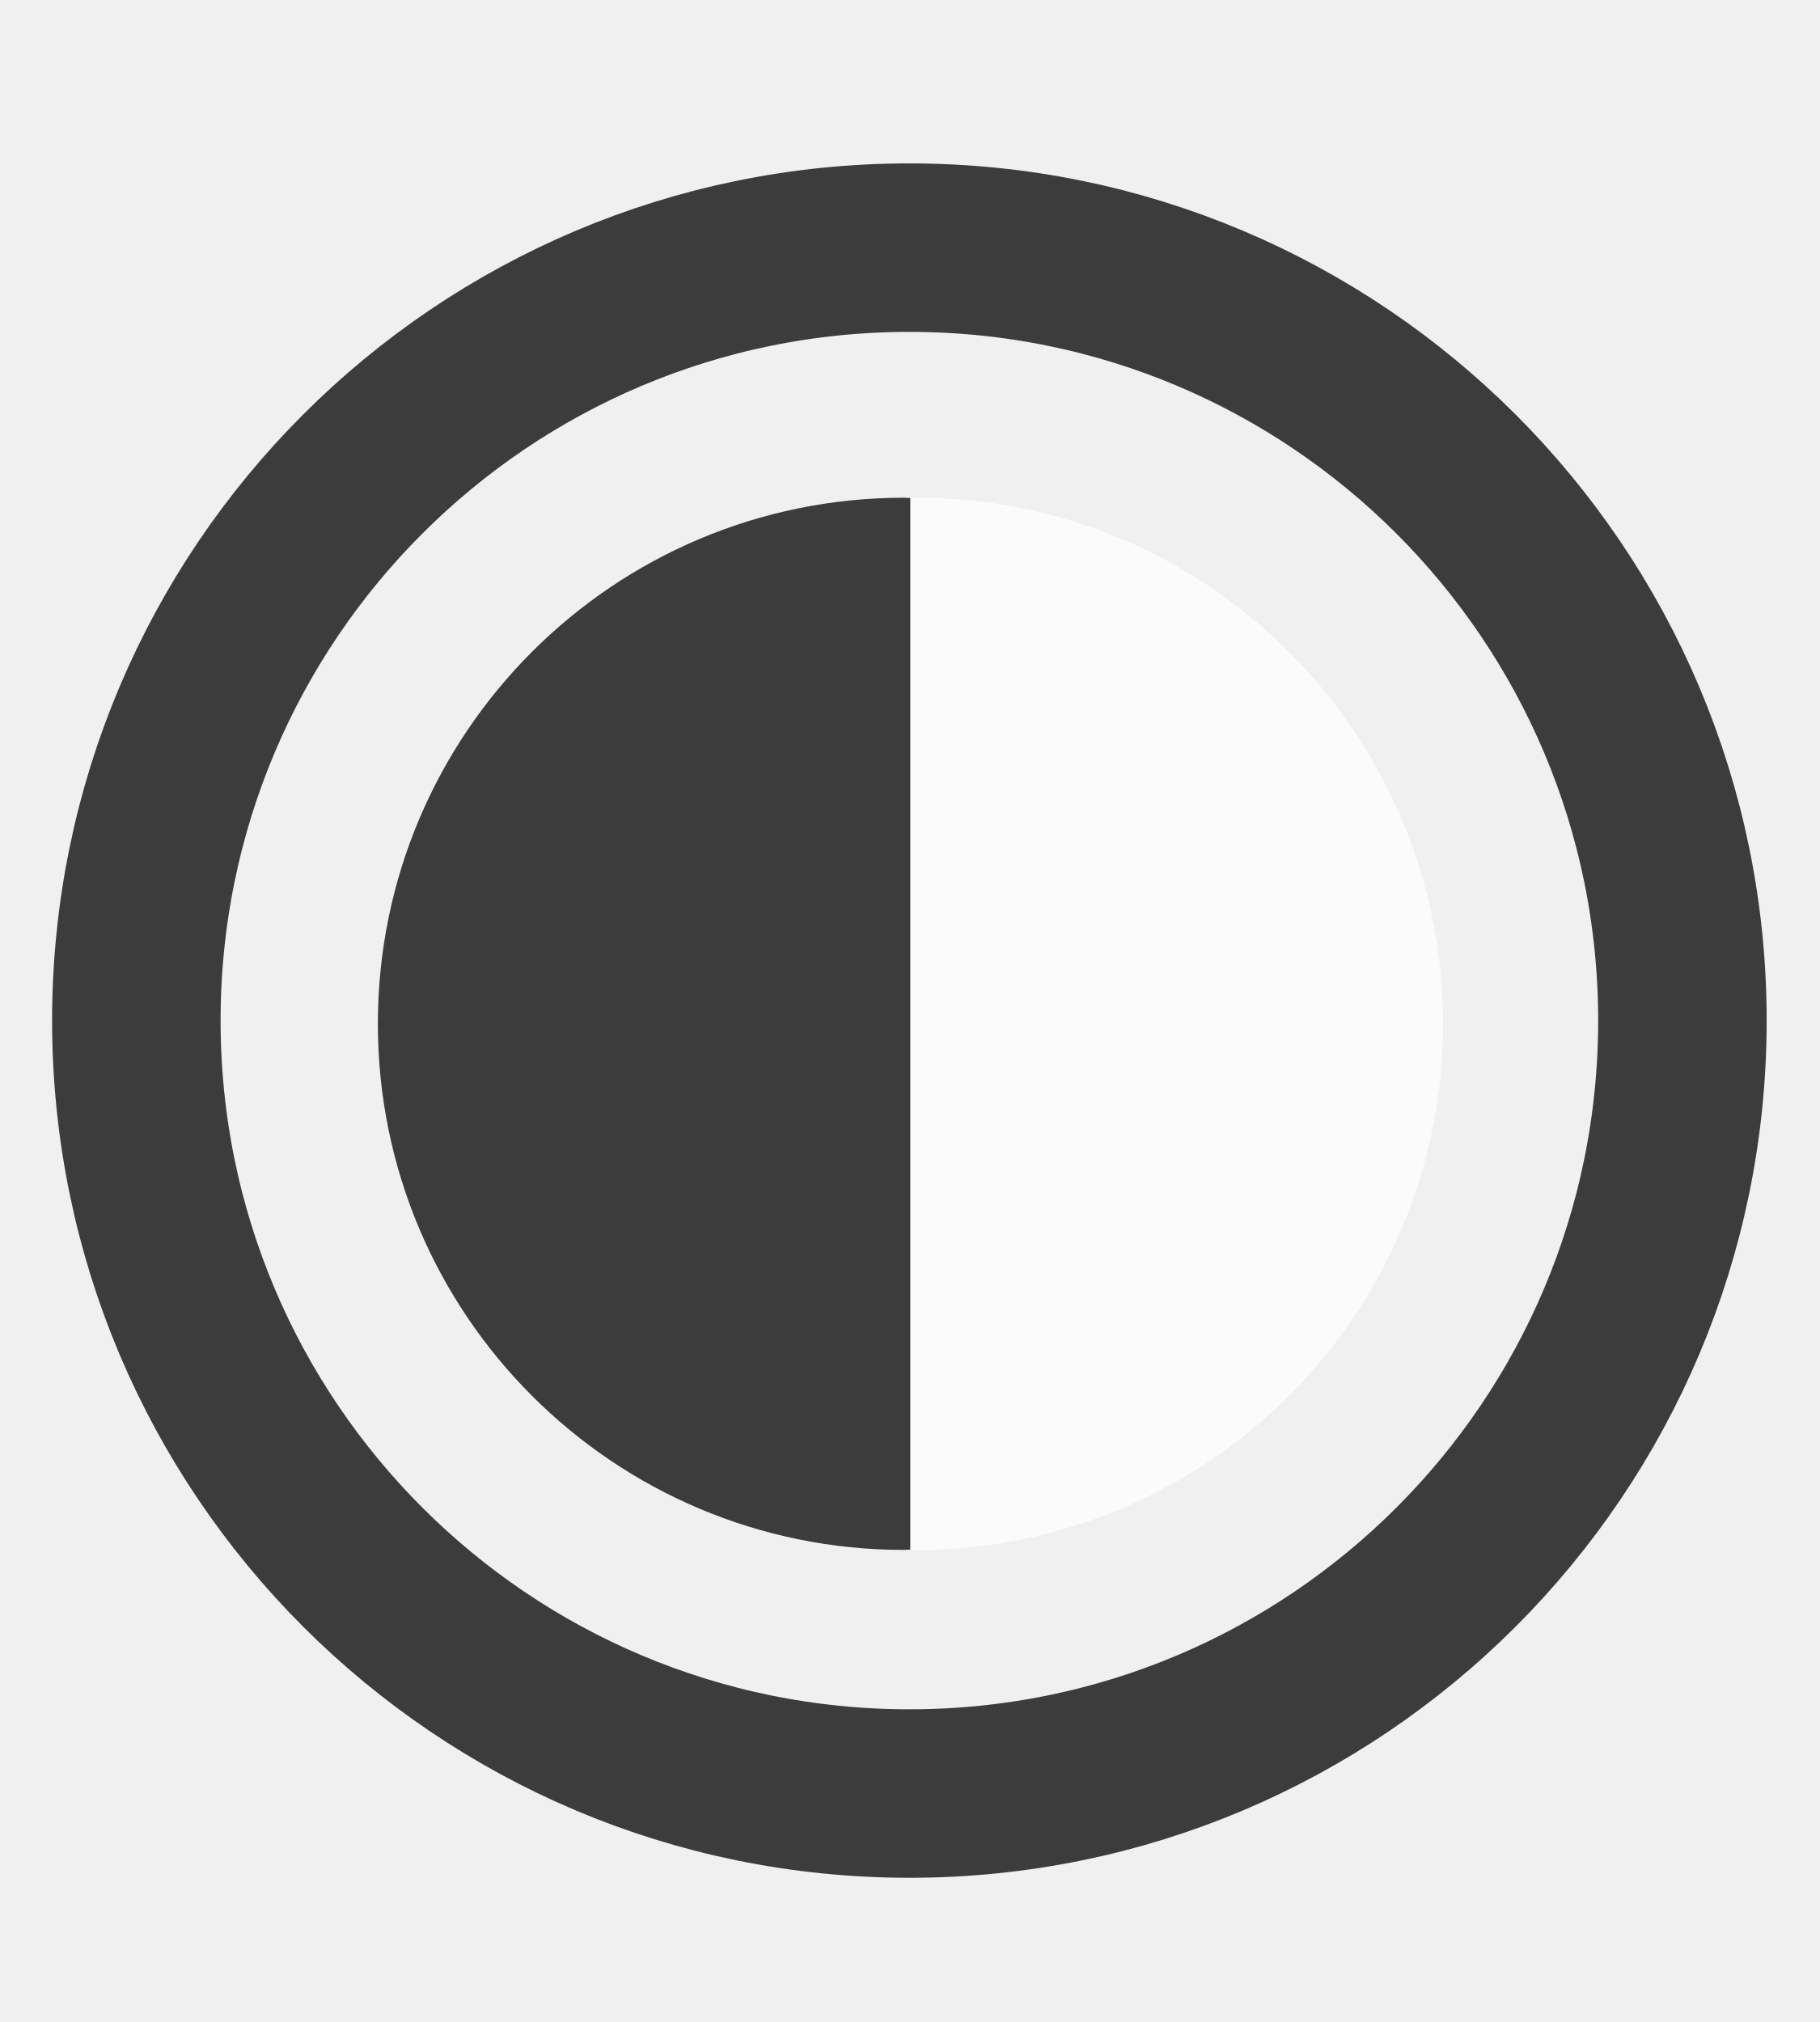
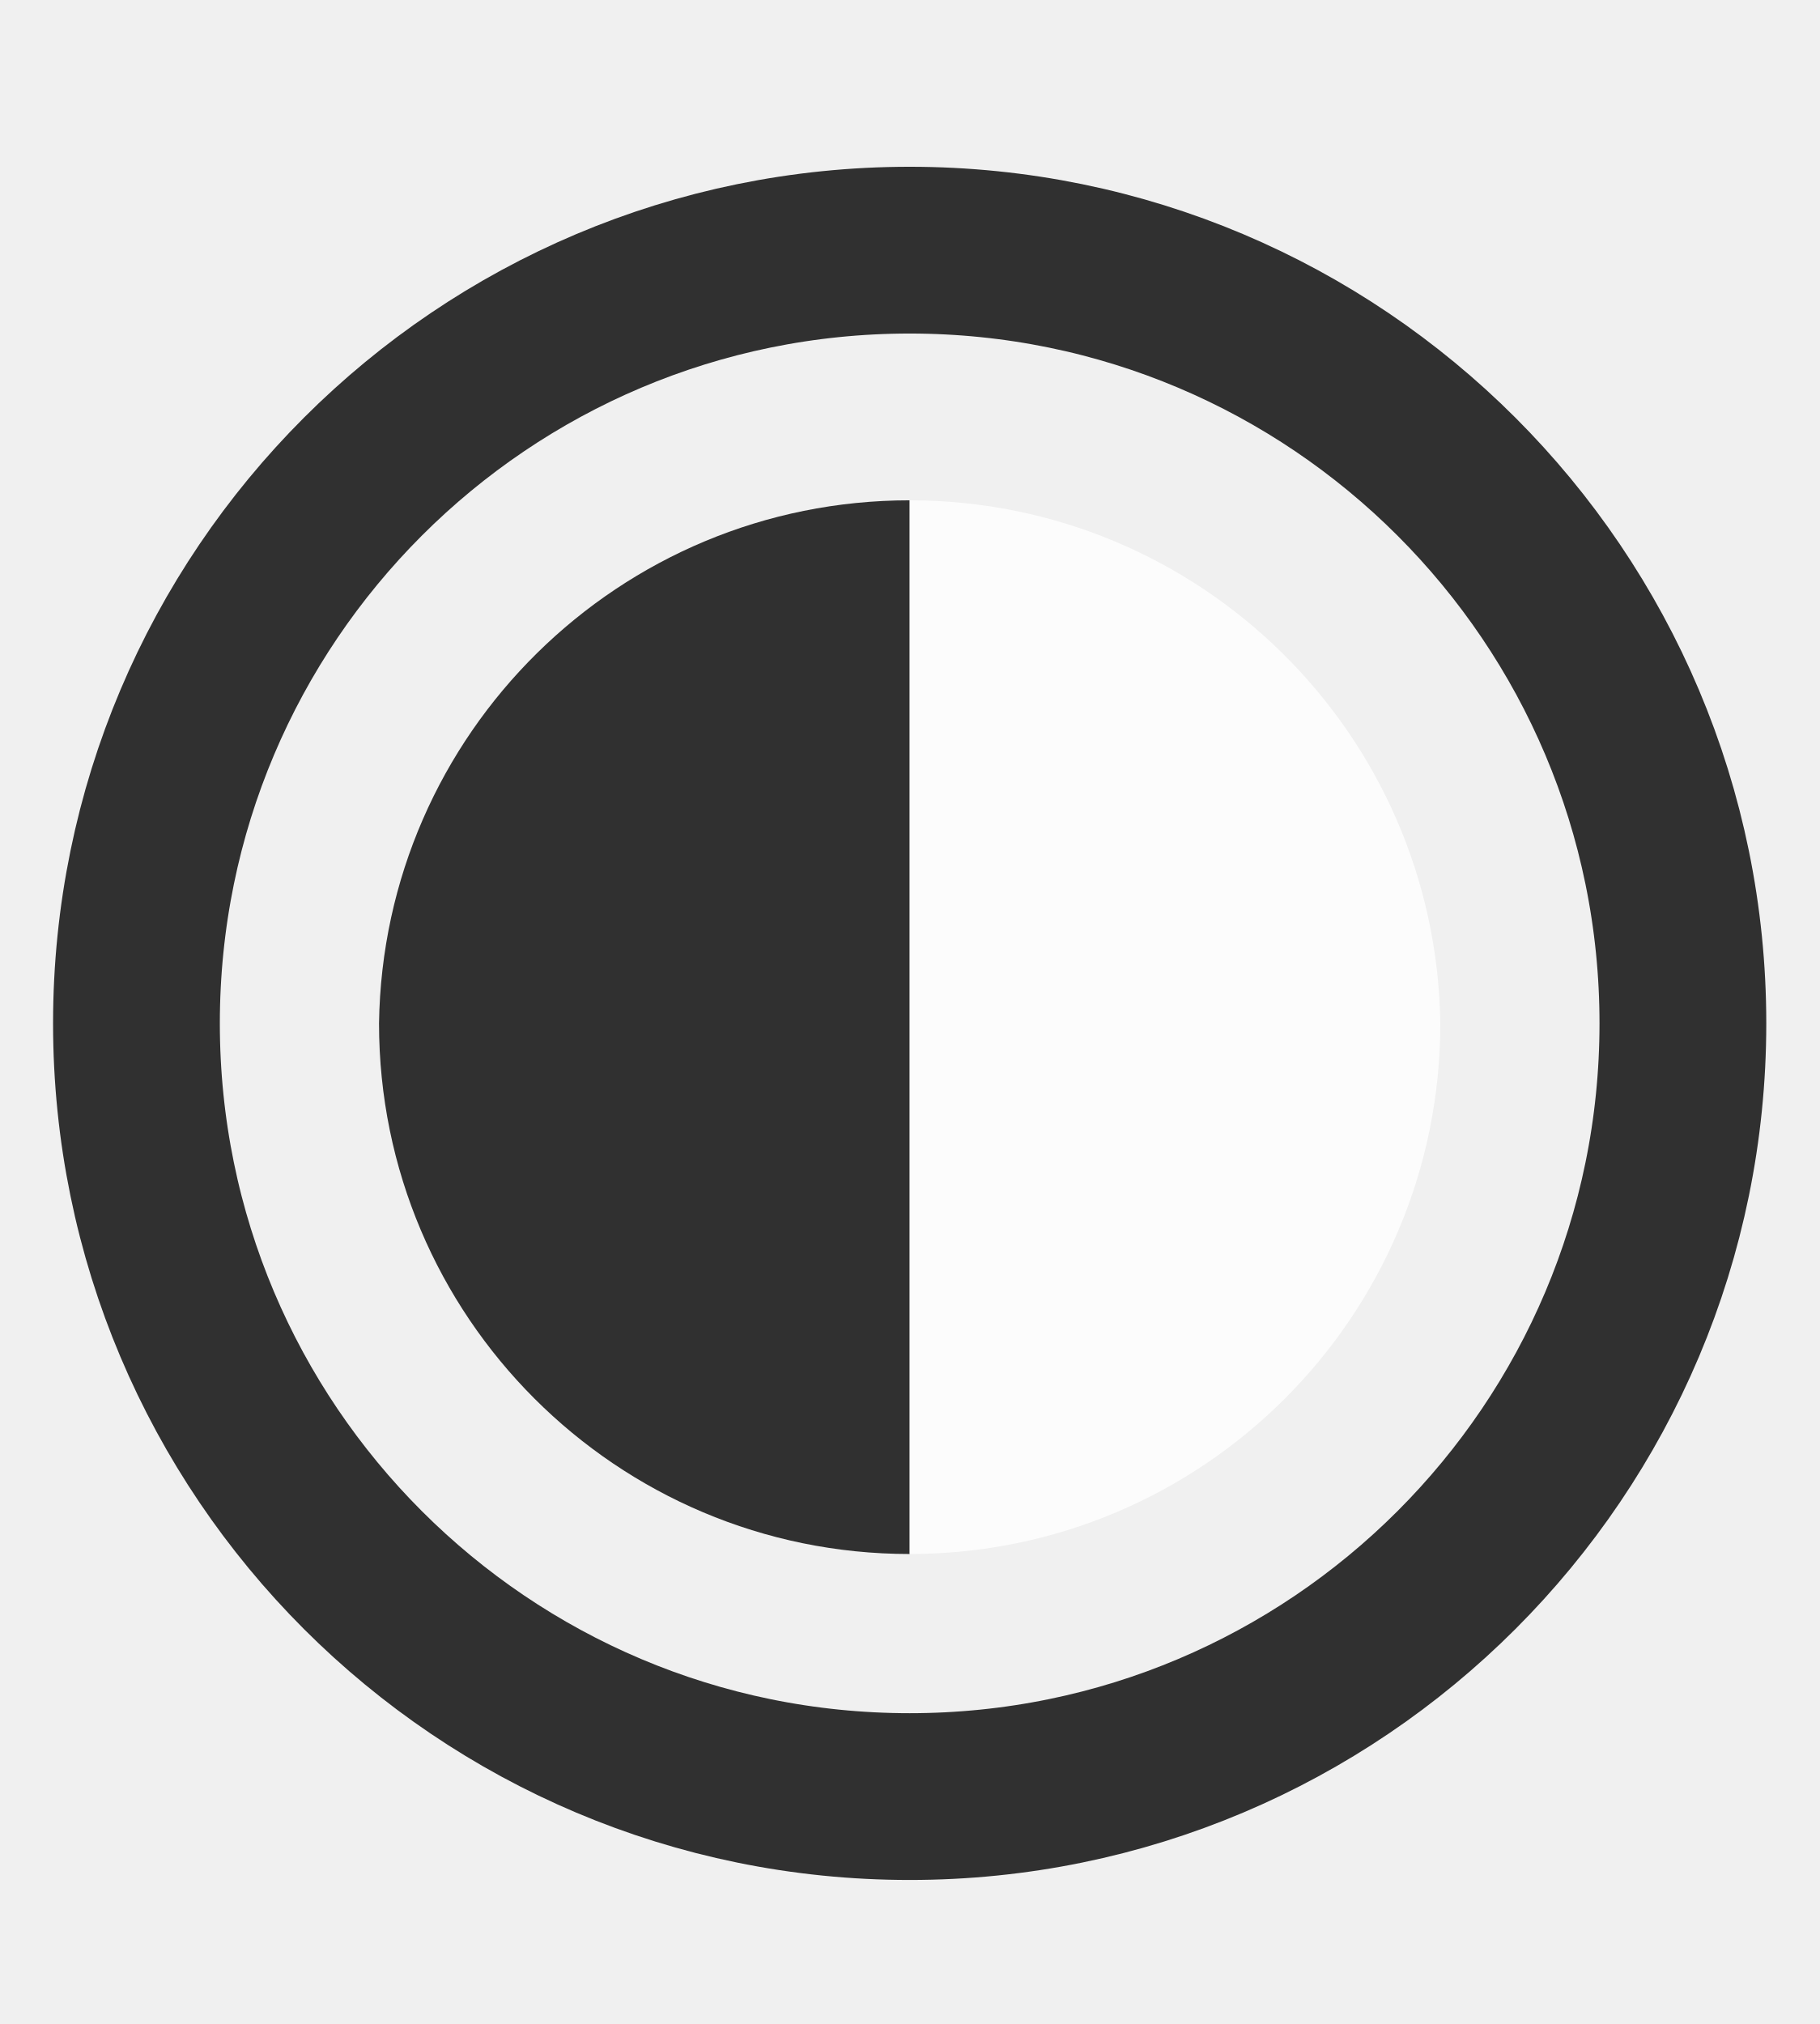
- <svg xmlns="http://www.w3.org/2000/svg" version="1.1" viewBox="0 0 24 26.667">
-   <circle cx="11.992" cy="13.46" r="10.194" fill="none" opacity=".75" stroke="#000" stroke-linecap="round" stroke-linejoin="round" stroke-width="2.222" />
-   <path d="m11.922 6.564a6.939 6.939 0 0 0-6.939 6.938 6.939 6.939 0 0 0 6.939 6.939 6.939 6.939 0 0 0 0.084-0.004v-13.869a6.939 6.939 0 0 0-0.084-0.004z" opacity=".75" />
-   <path d="m12.09 6.564a6.939 6.939 0 0 1 6.939 6.938 6.939 6.939 0 0 1-6.939 6.939 6.939 6.939 0 0 1-0.084-0.004v-13.869a6.939 6.939 0 0 1 0.084-0.004z" fill="#fff" opacity=".75" />
+ <svg xmlns="http://www.w3.org/2000/svg" viewBox="0 0 24 26.7">
+   <circle cx="12" cy="13.5" r="10.2" fill="none" opacity=".8" stroke="#000" stroke-linecap="round" stroke-linejoin="round" stroke-width="2.2" />
+   <path d="M12 6.6a7 7 0 0 0-7 6.9 7 7 0 0 0 7 7v-14z" opacity=".8" />
+   <path d="M12 6.6a7 7 0 0 1 7 6.9 7 7 0 0 1-7 7v-14z" fill="#fff" opacity=".8" />
</svg>
